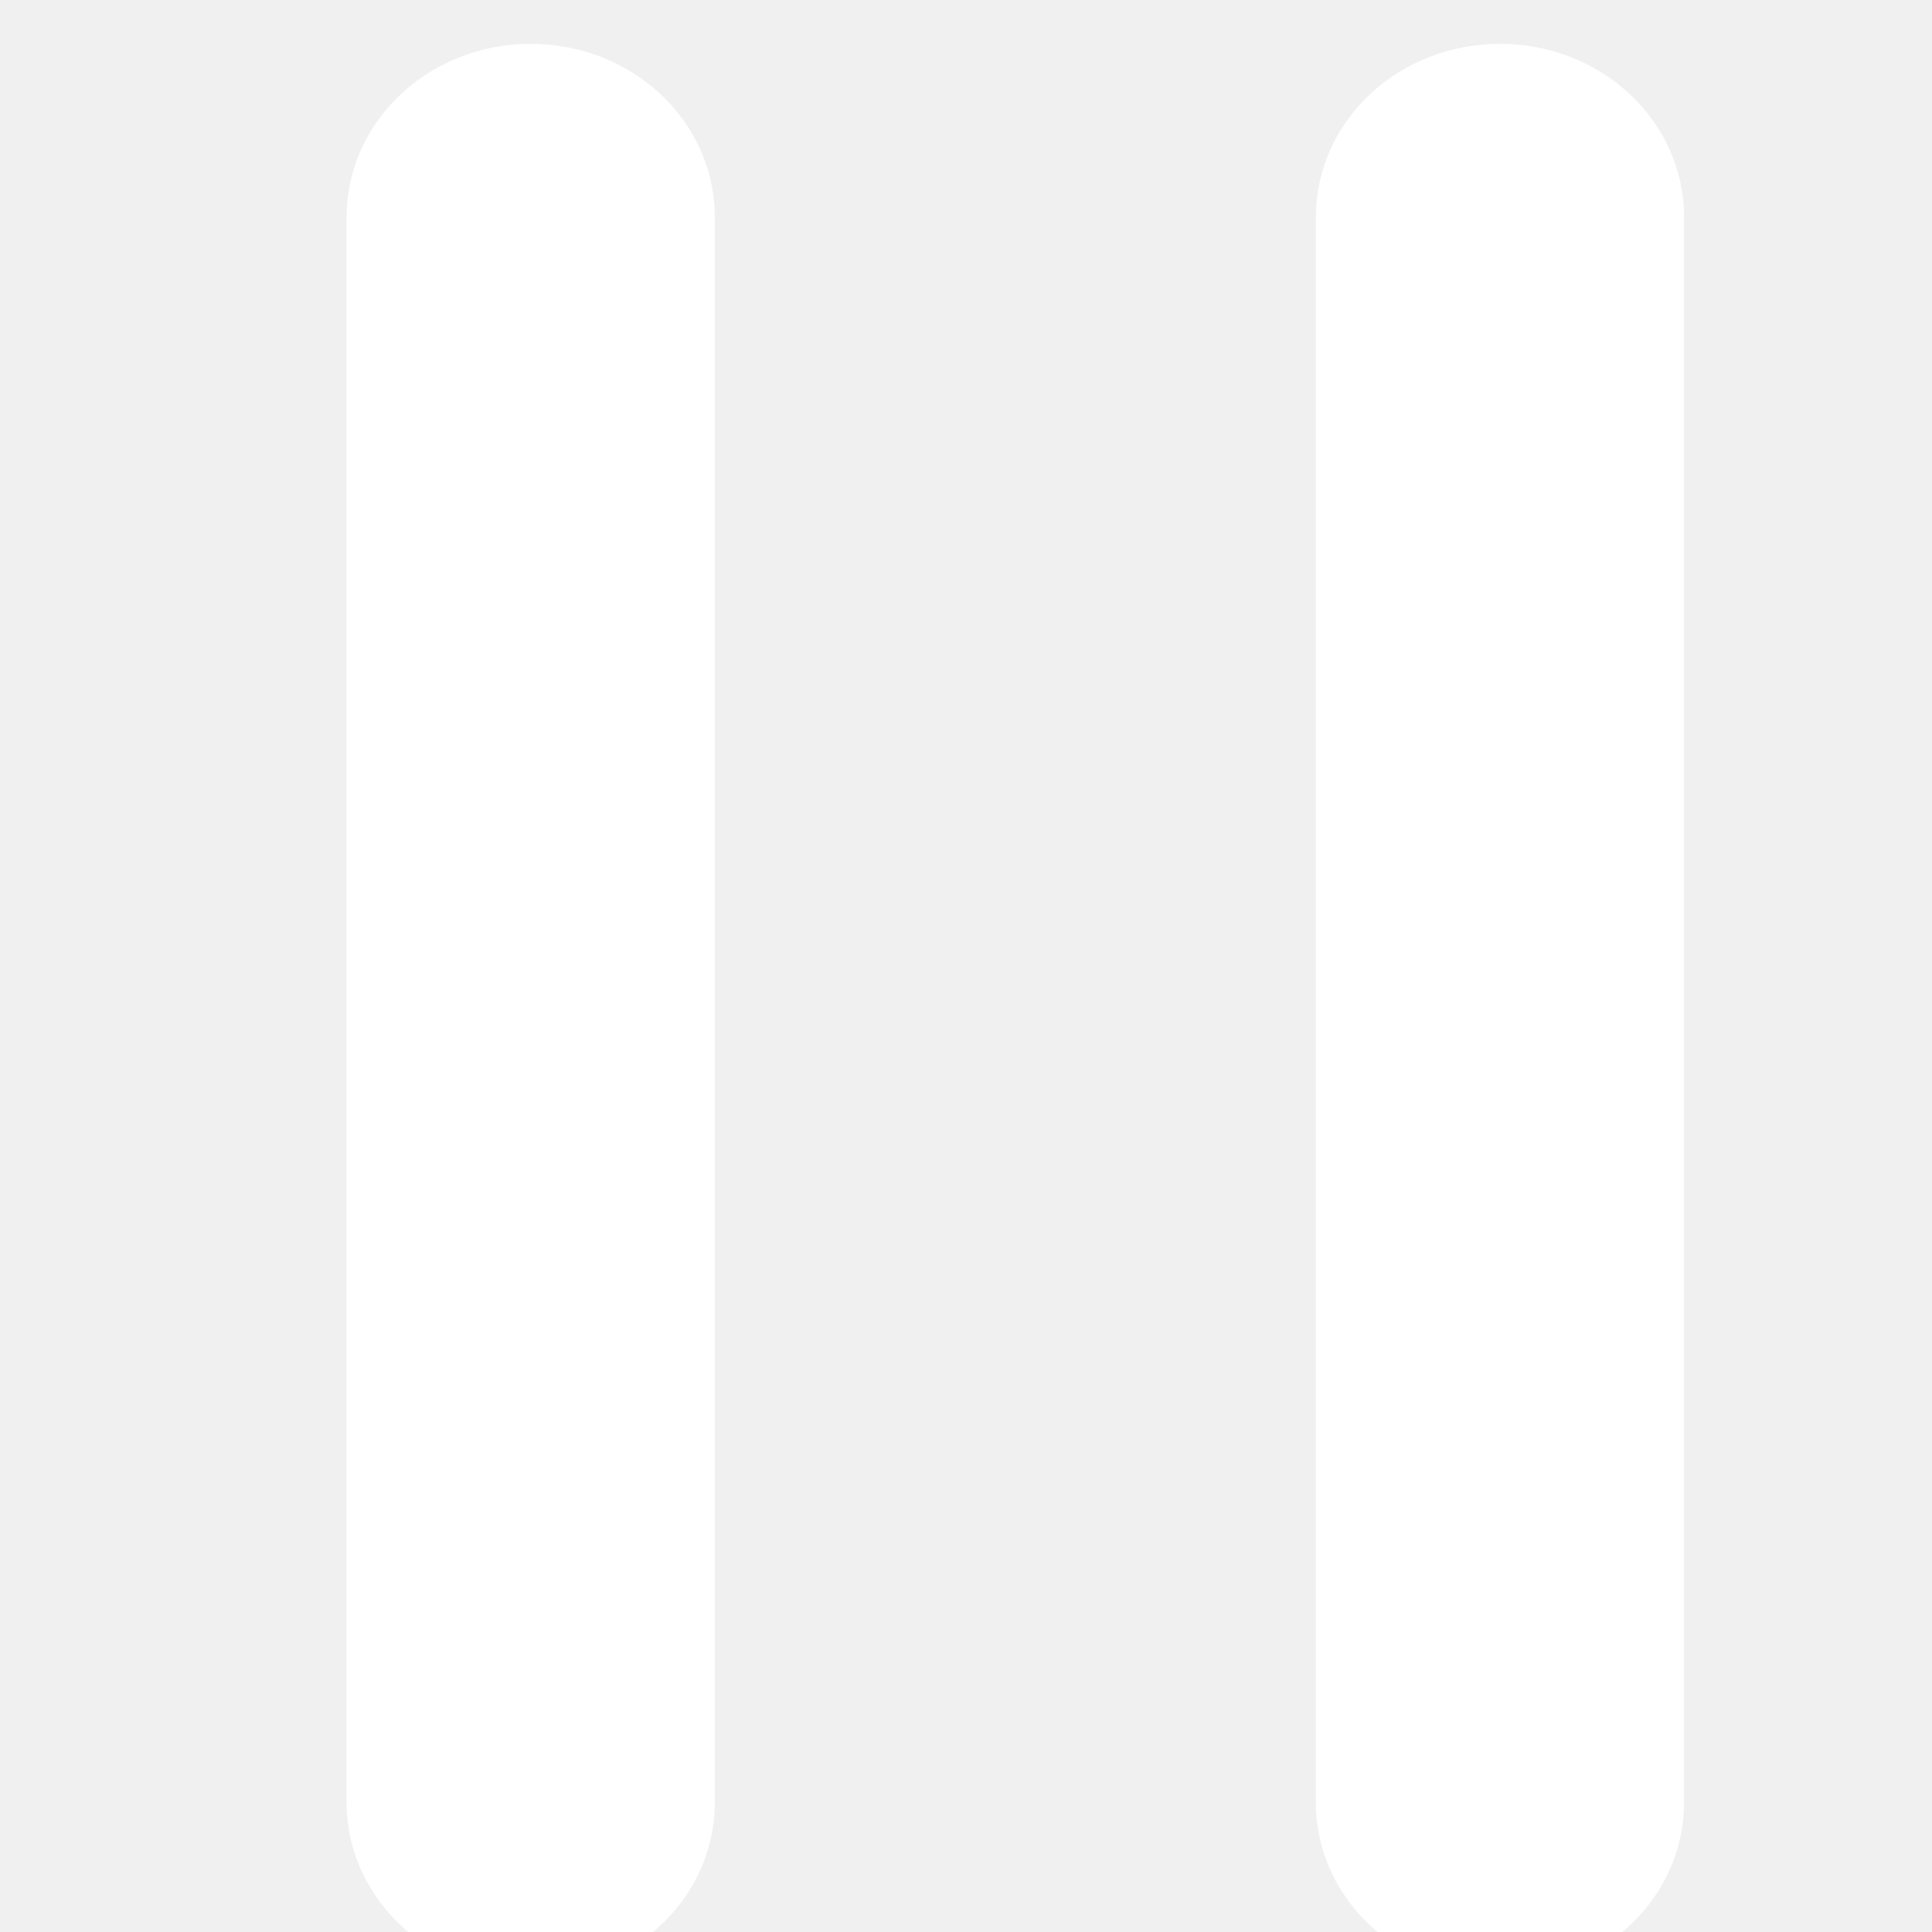
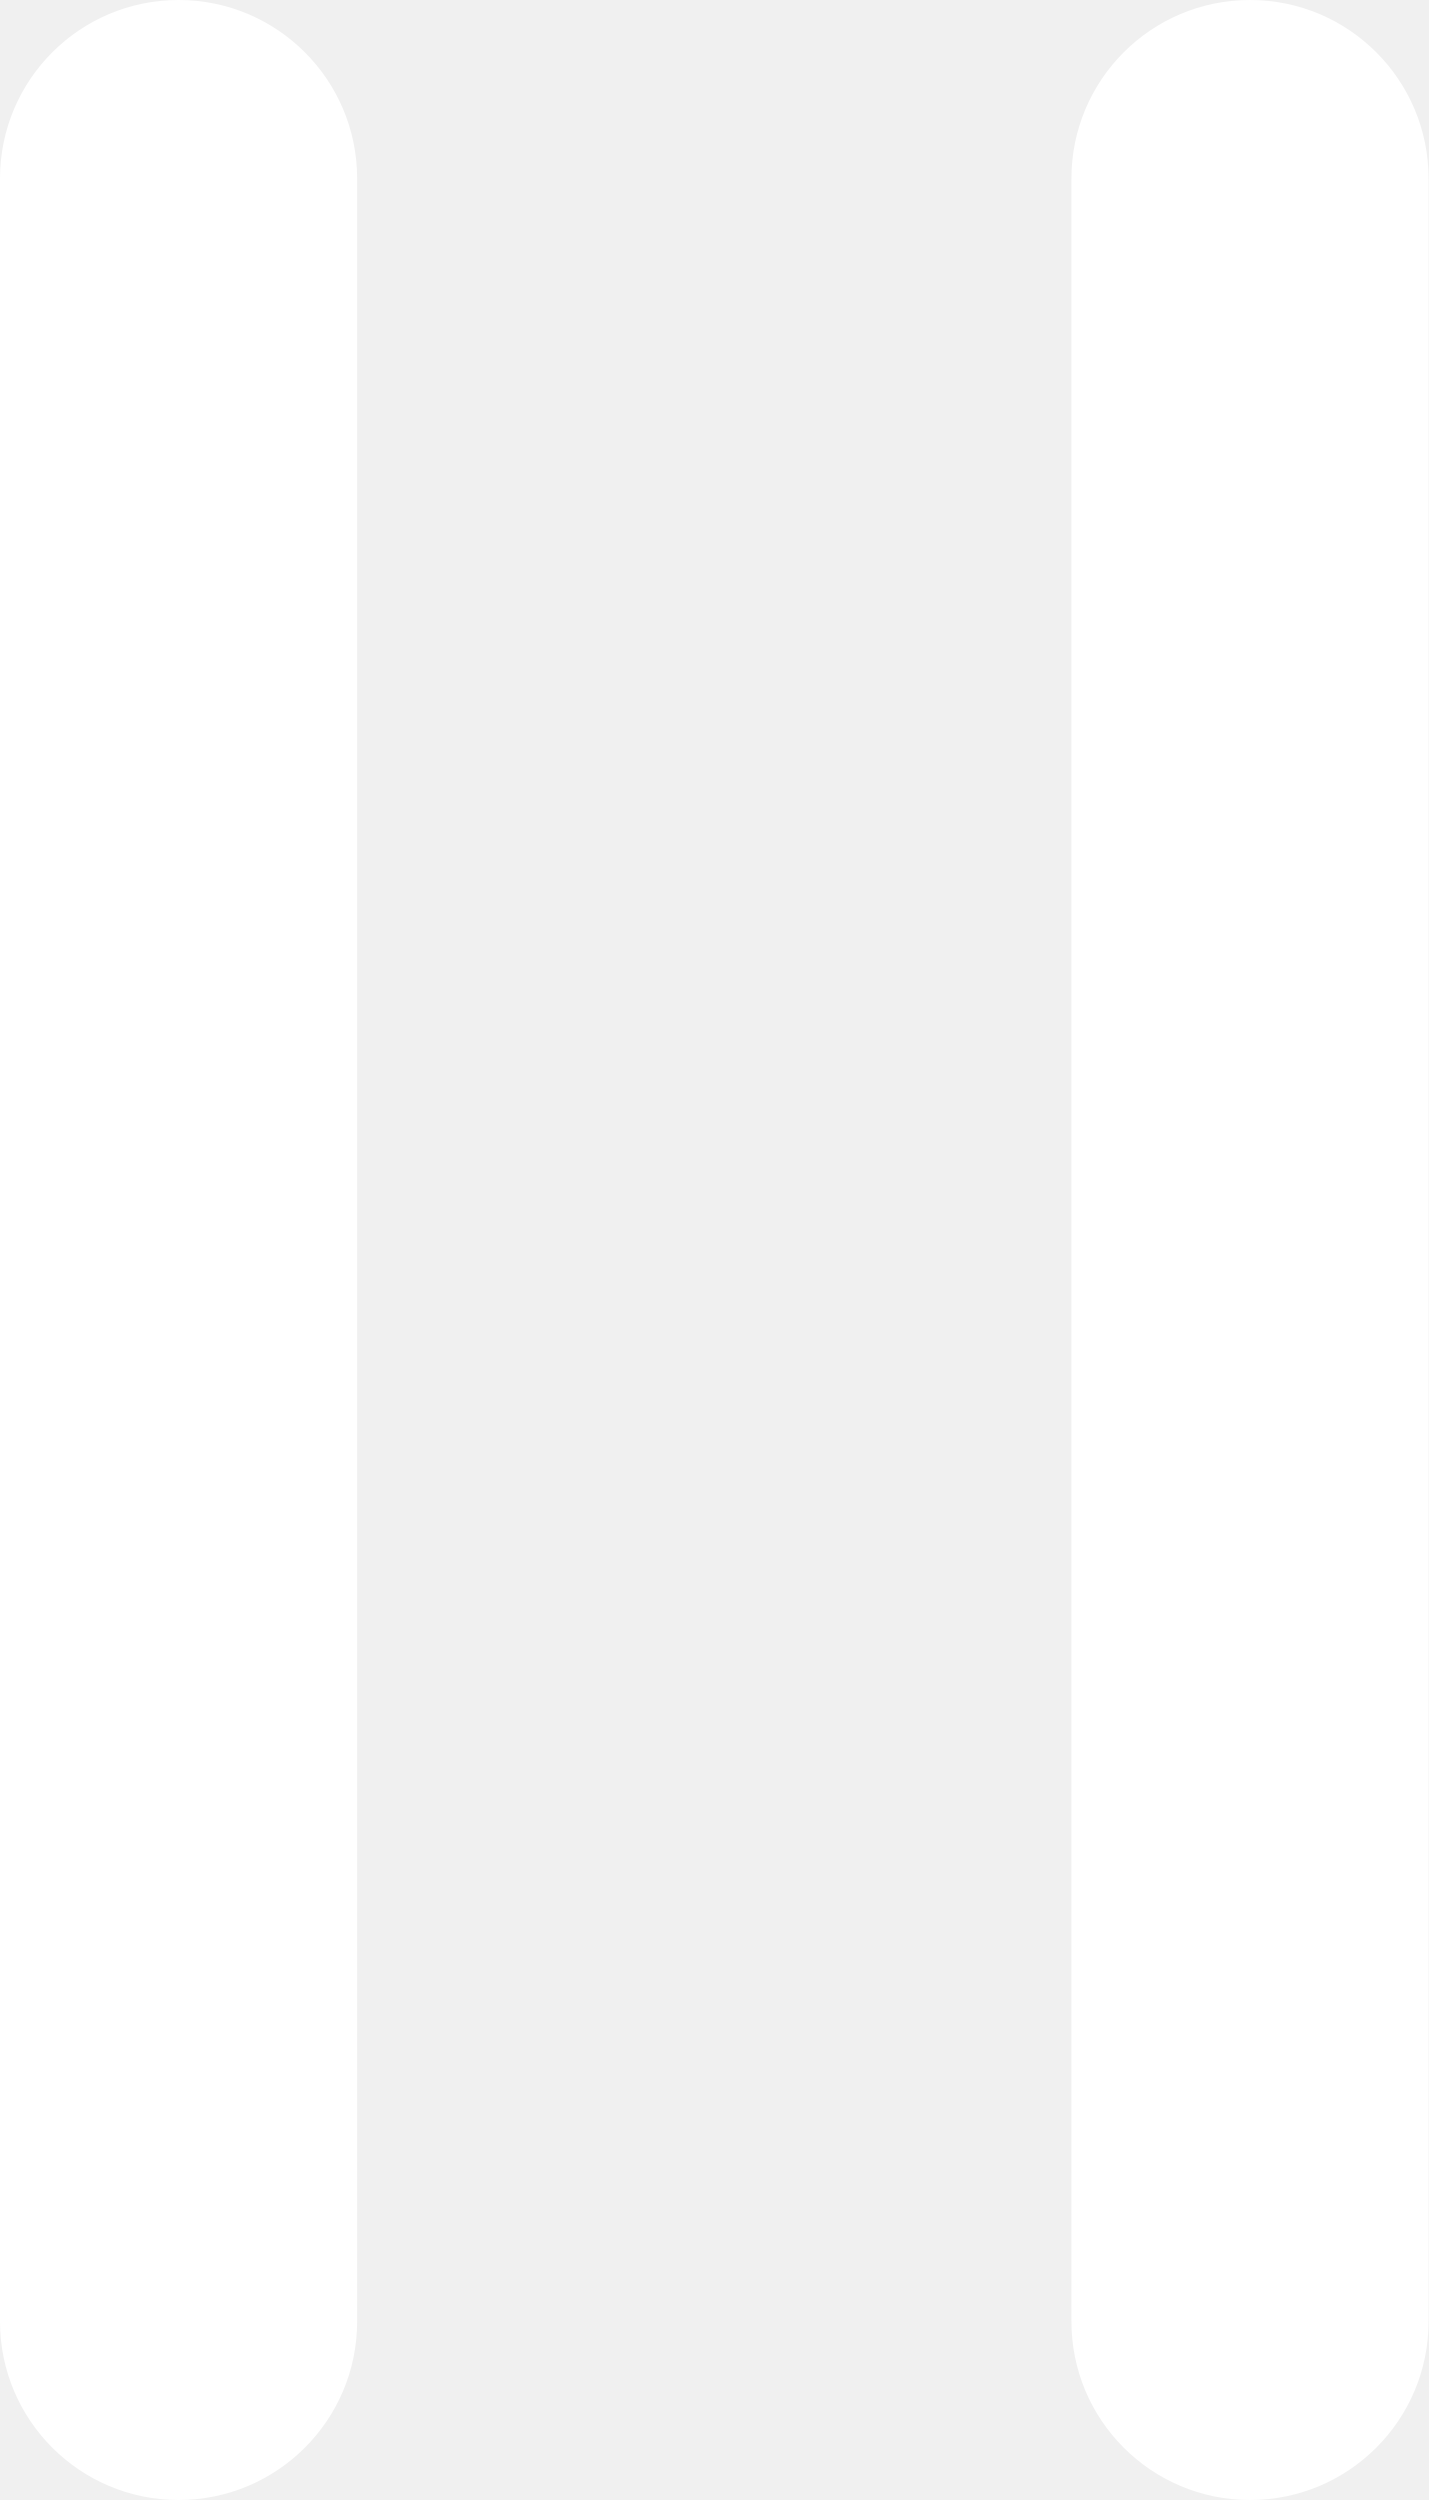
- <svg xmlns="http://www.w3.org/2000/svg" width="10" height="10" viewBox="0 0 9 13" fill="none">
-   <path fill-rule="evenodd" clip-rule="evenodd" d="M1.571 0.795C1.979 0.795 2.31 1.093 2.31 1.462V12.128C2.31 12.496 1.979 12.795 1.571 12.795C1.163 12.795 0.832 12.496 0.832 12.128V1.462C0.832 1.093 1.163 0.795 1.571 0.795Z" fill="white" stroke="white" />
-   <path fill-rule="evenodd" clip-rule="evenodd" d="M8.093 0.795C8.501 0.795 8.832 1.093 8.832 1.462V12.128C8.832 12.496 8.501 12.795 8.093 12.795C7.684 12.795 7.354 12.496 7.354 12.128V1.462C7.354 1.093 7.684 0.795 8.093 0.795Z" fill="white" stroke="white" />
+ <svg xmlns="http://www.w3.org/2000/svg" width="8" height="14" viewBox="0 0 8 14" fill="none">
+   <rect width="2" height="14" rx="1" fill="white" />
+   <rect x="6" width="2" height="14" rx="1" fill="white" />
</svg>
